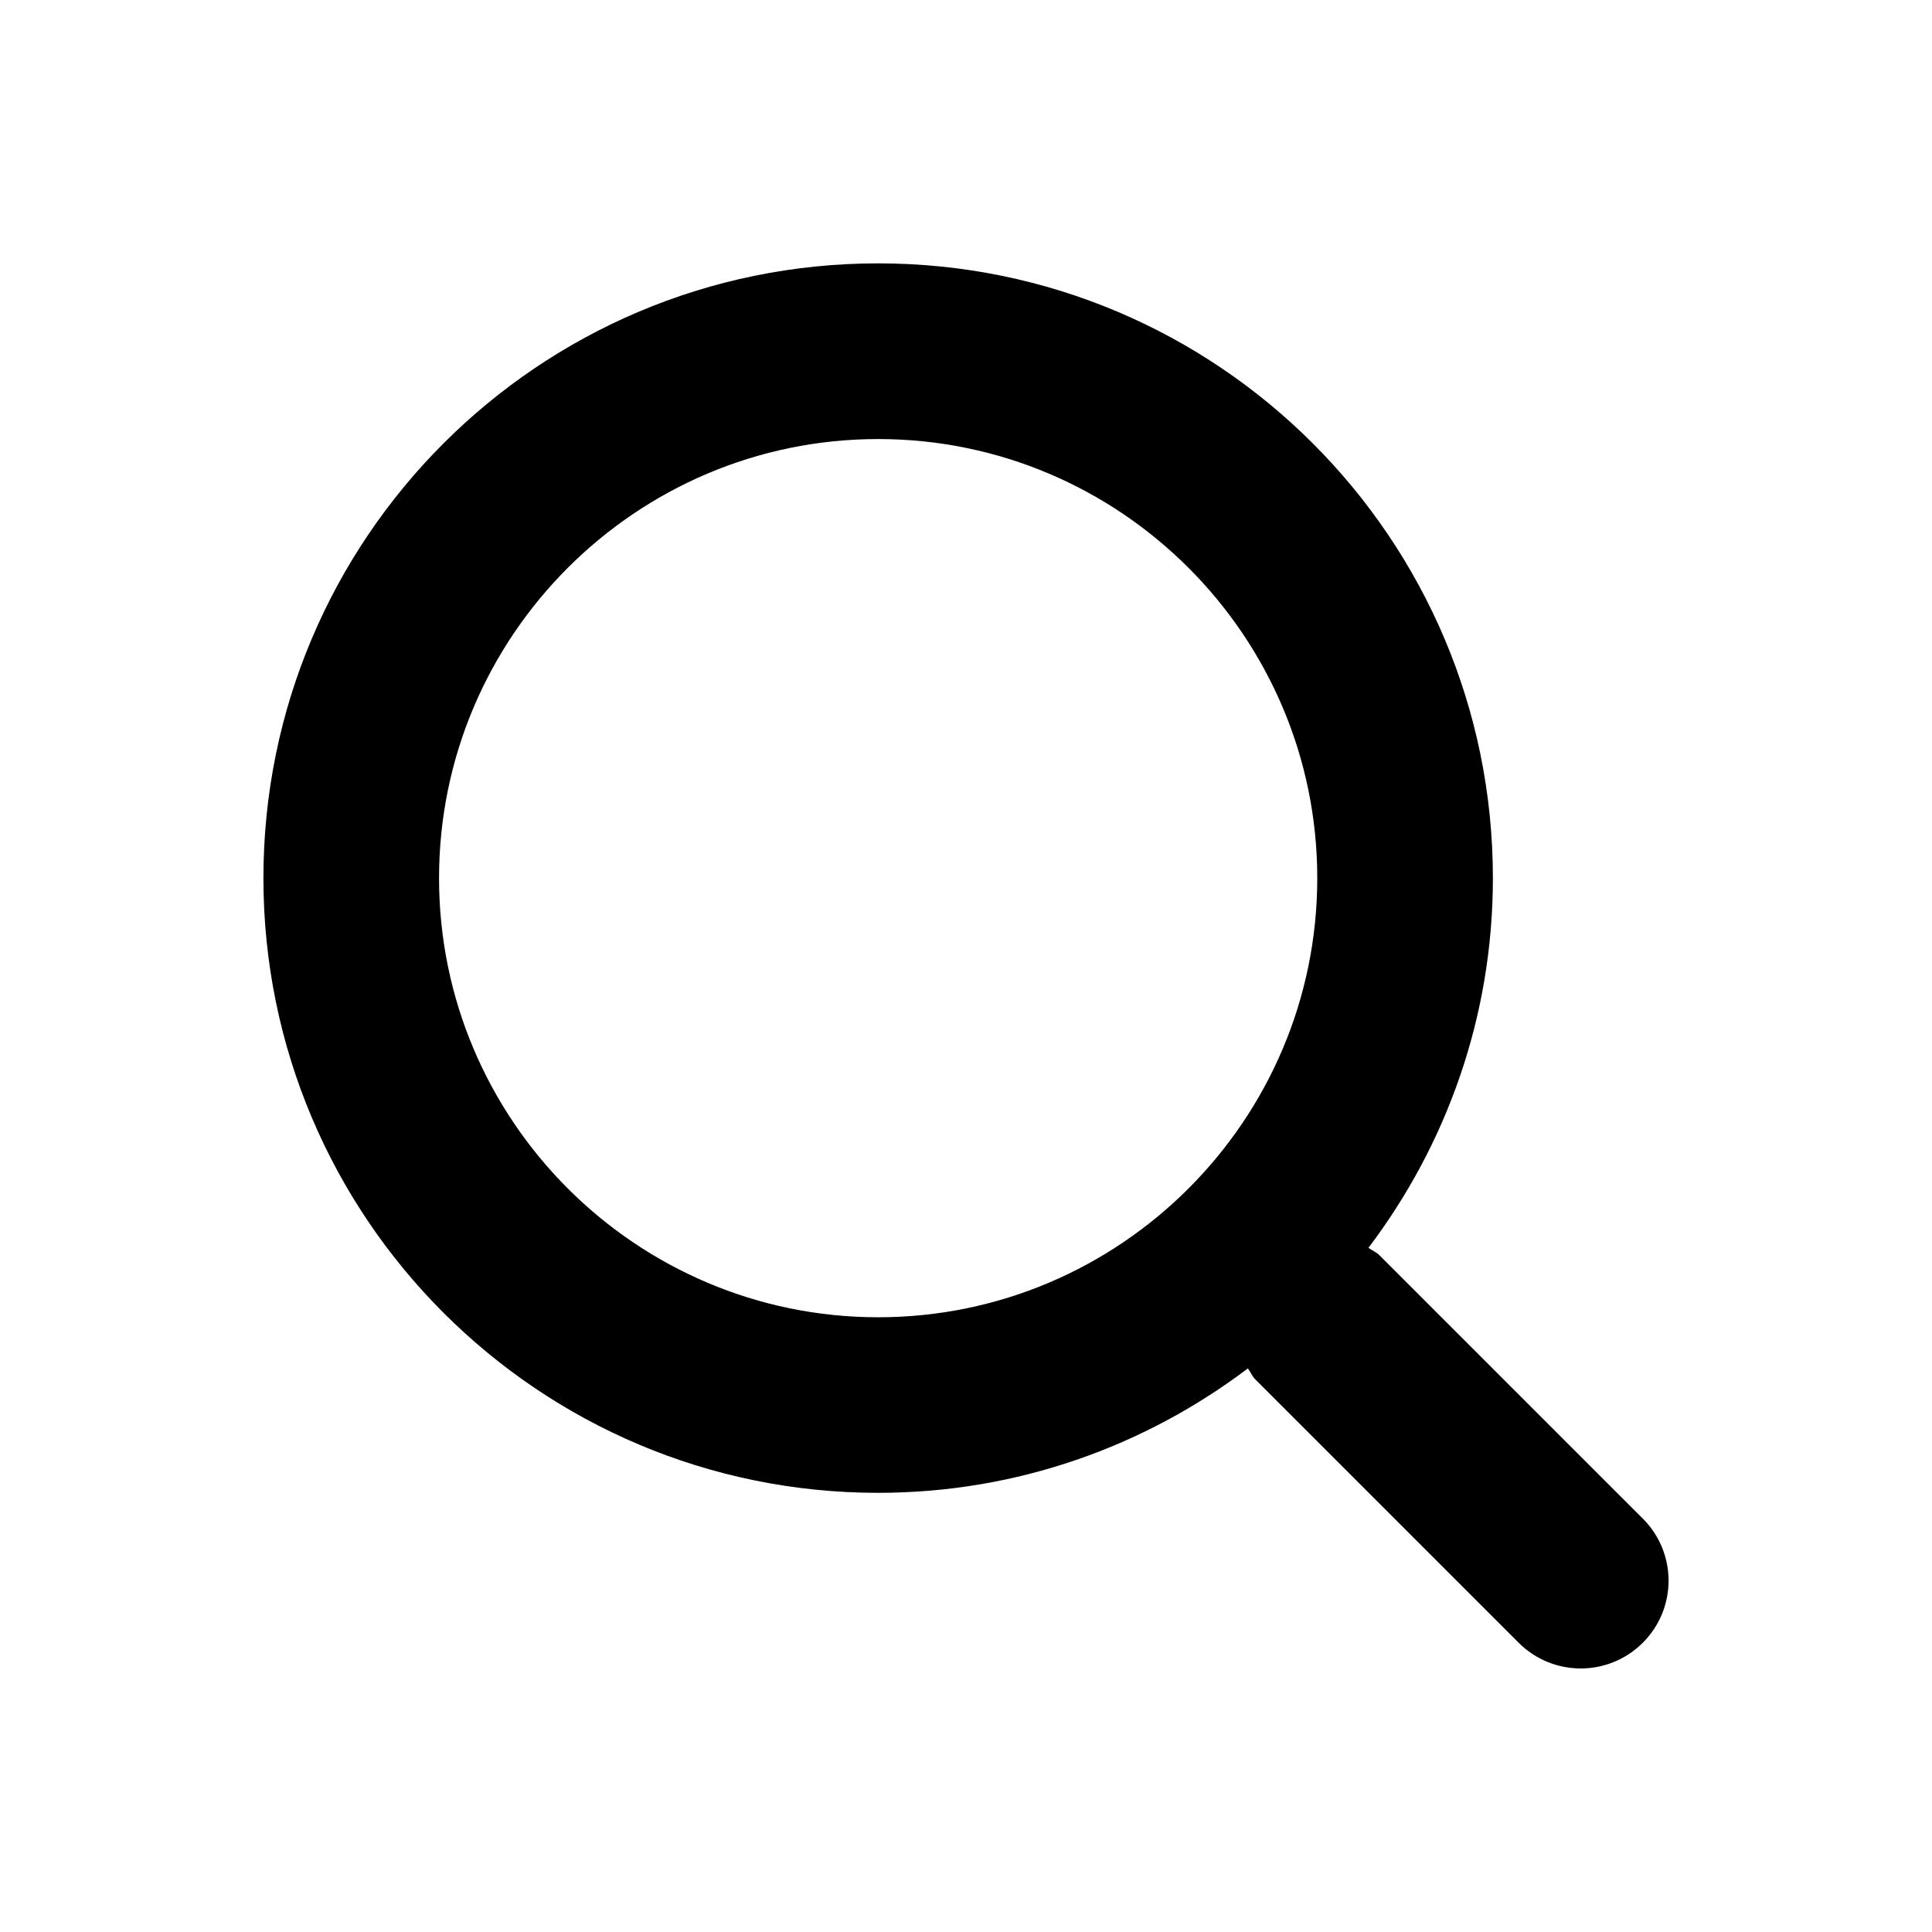
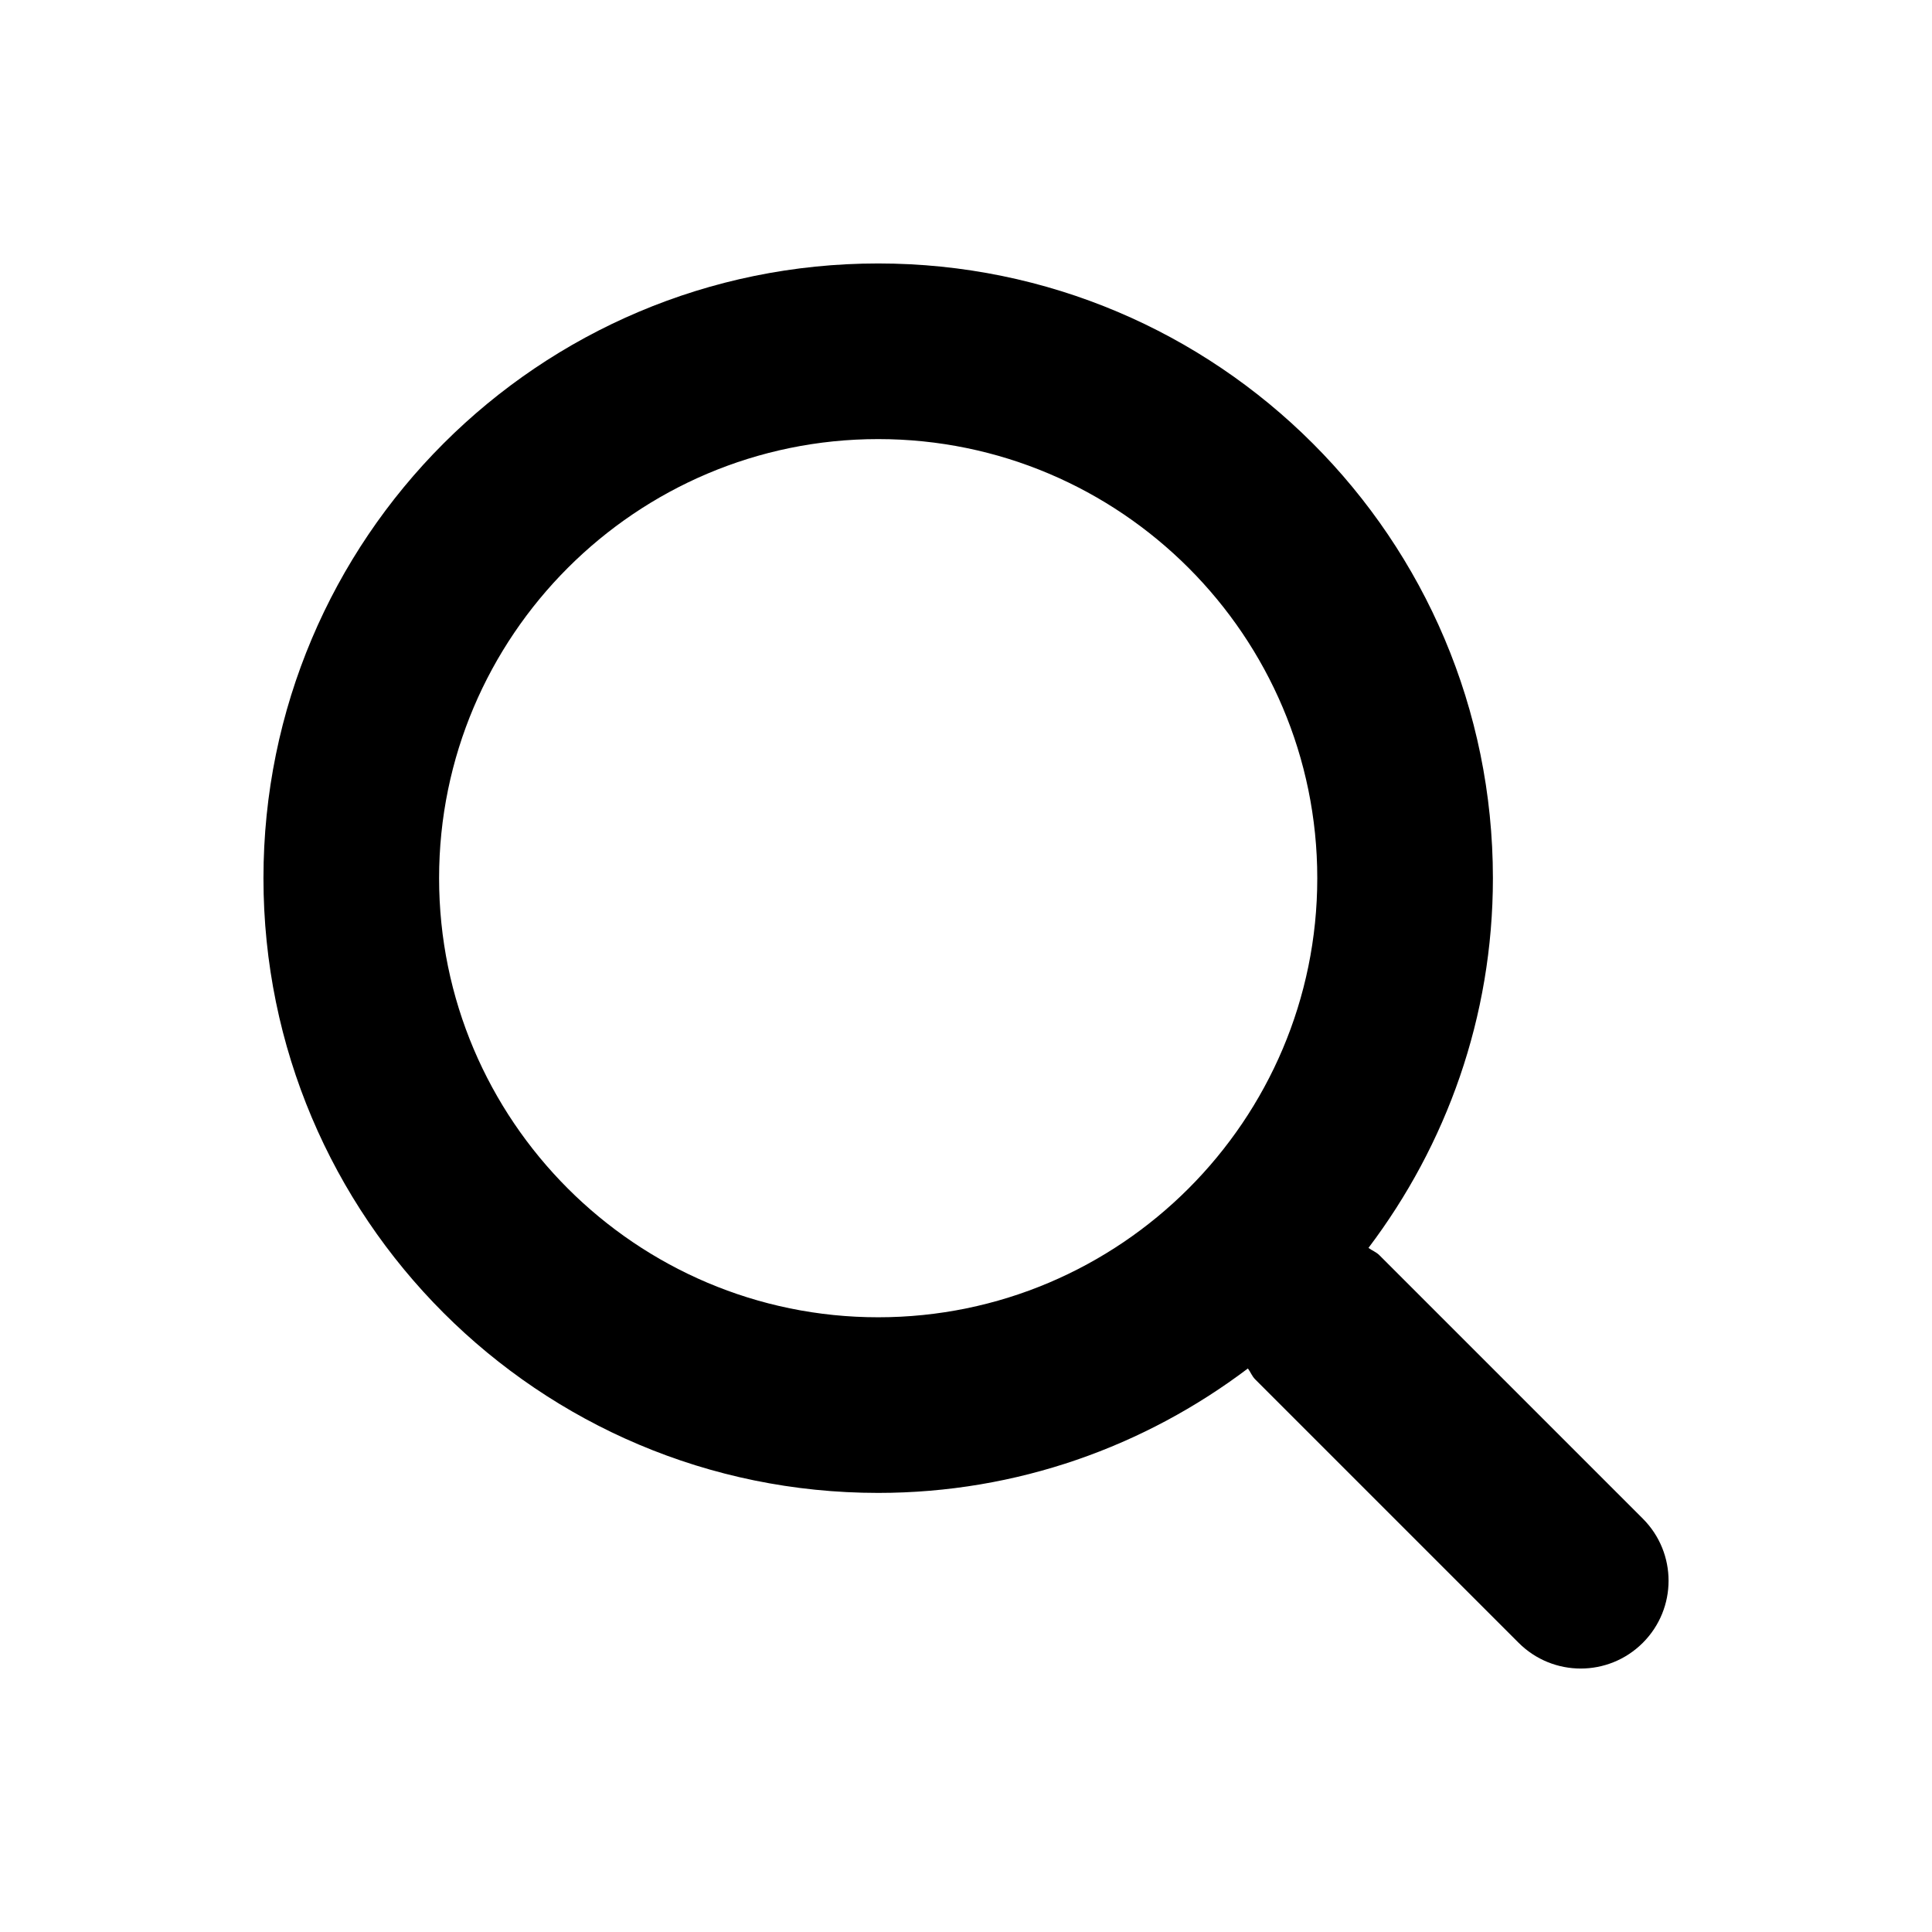
- <svg xmlns="http://www.w3.org/2000/svg" version="1.1" width="32" height="32" viewBox="0 0 32 32">
-   <path fill="#000" d="M14.545 21.818c-4.010 0-7.273-3.263-7.273-7.273s3.263-7.273 7.273-7.273c4.010 0 7.273 3.263 7.273 7.273s-3.263 7.273-7.273 7.273zM27.21 25.153l-4.364-4.364c-0.054-0.054-0.122-0.077-0.18-0.121 1.289-1.705 2.061-3.821 2.061-6.124 0-5.623-4.559-10.182-10.182-10.182s-10.182 4.559-10.182 10.182c0 5.623 4.559 10.182 10.182 10.182 2.303 0 4.419-0.772 6.124-2.061 0.044 0.058 0.067 0.127 0.121 0.18l4.364 4.364c0.284 0.284 0.656 0.426 1.028 0.426s0.745-0.143 1.028-0.426c0.569-0.569 0.569-1.488 0-2.057z" />
+ <svg xmlns="http://www.w3.org/2000/svg" version="1.1" width="22" height="22" viewBox="0 0 22 22">
+   <path fill="#000" d="M10 15c-2.757 0-5-2.243-5-5s2.243-5 5-5c2.757 0 5 2.243 5 5s-2.243 5-5 5zM18.707 17.293l-3-3c-0.037-0.037-0.084-0.053-0.124-0.083 0.886-1.172 1.417-2.627 1.417-4.21 0-3.866-3.134-7-7-7s-7 3.134-7 7c0 3.866 3.134 7 7 7 1.583 0 3.038-0.531 4.21-1.417 0.030 0.040 0.046 0.087 0.083 0.124l3 3c0.195 0.195 0.451 0.293 0.707 0.293s0.512-0.098 0.707-0.293c0.391-0.391 0.391-1.023 0-1.414z" />
</svg>
